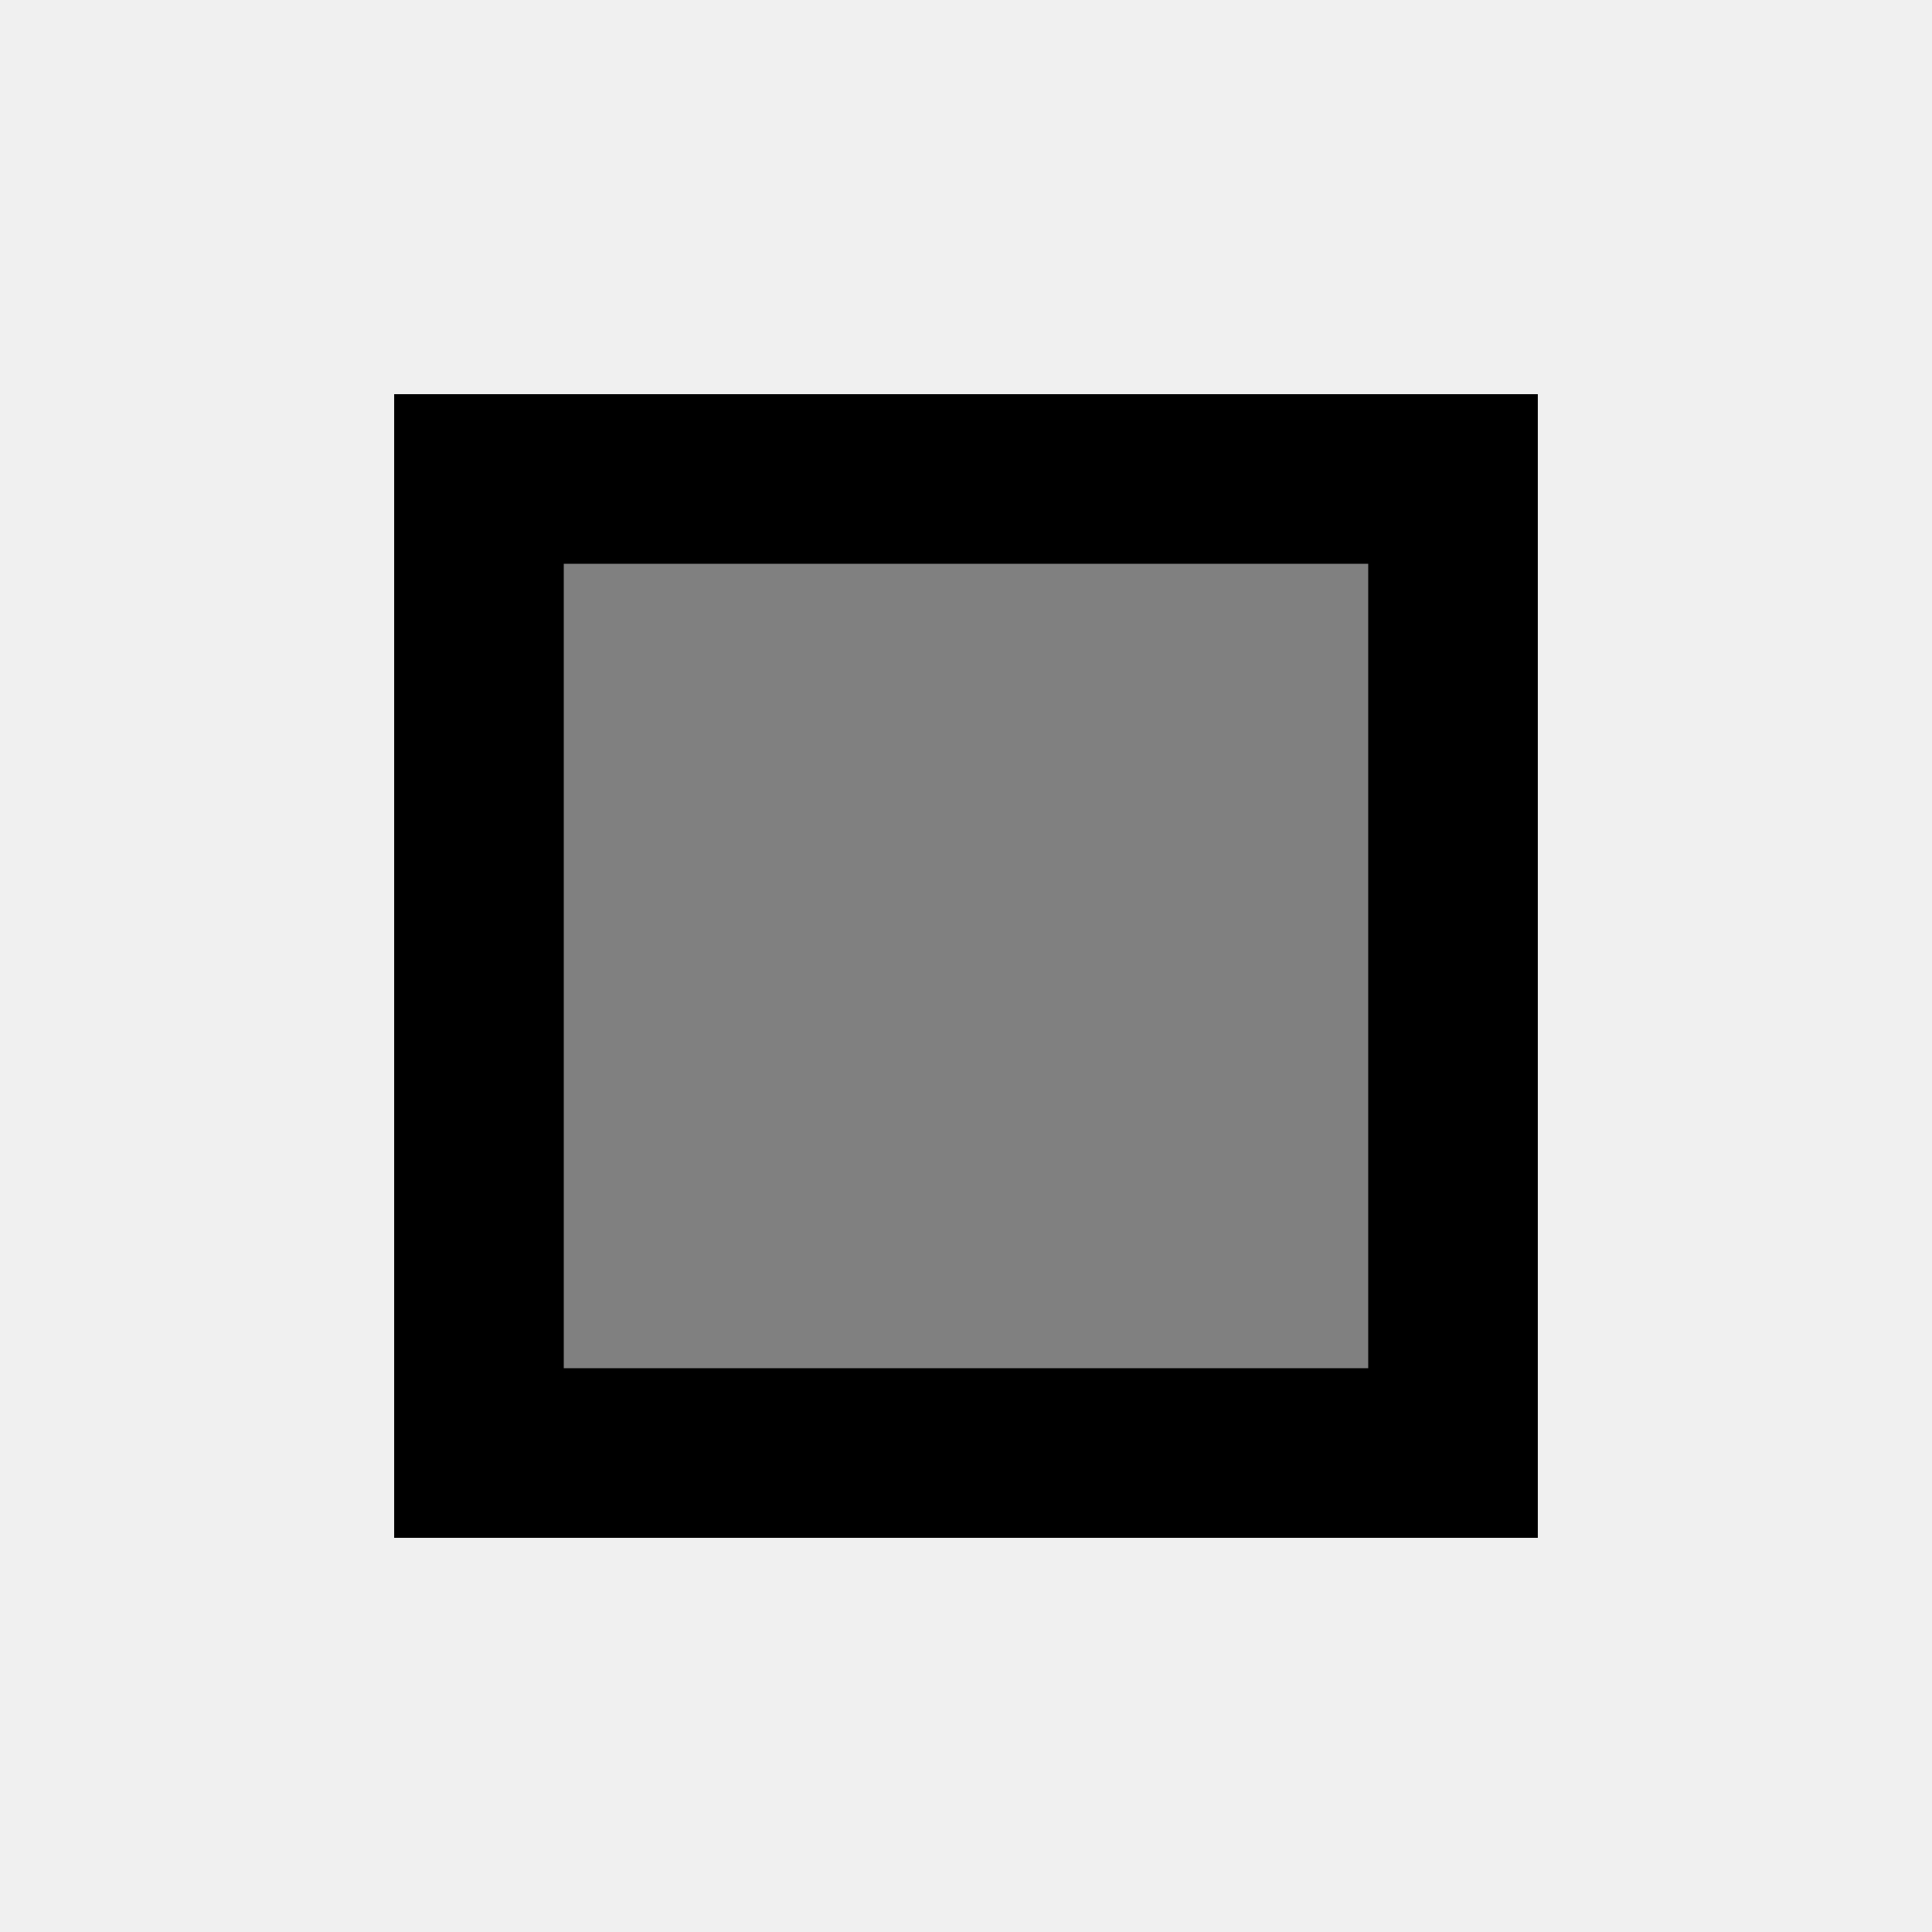
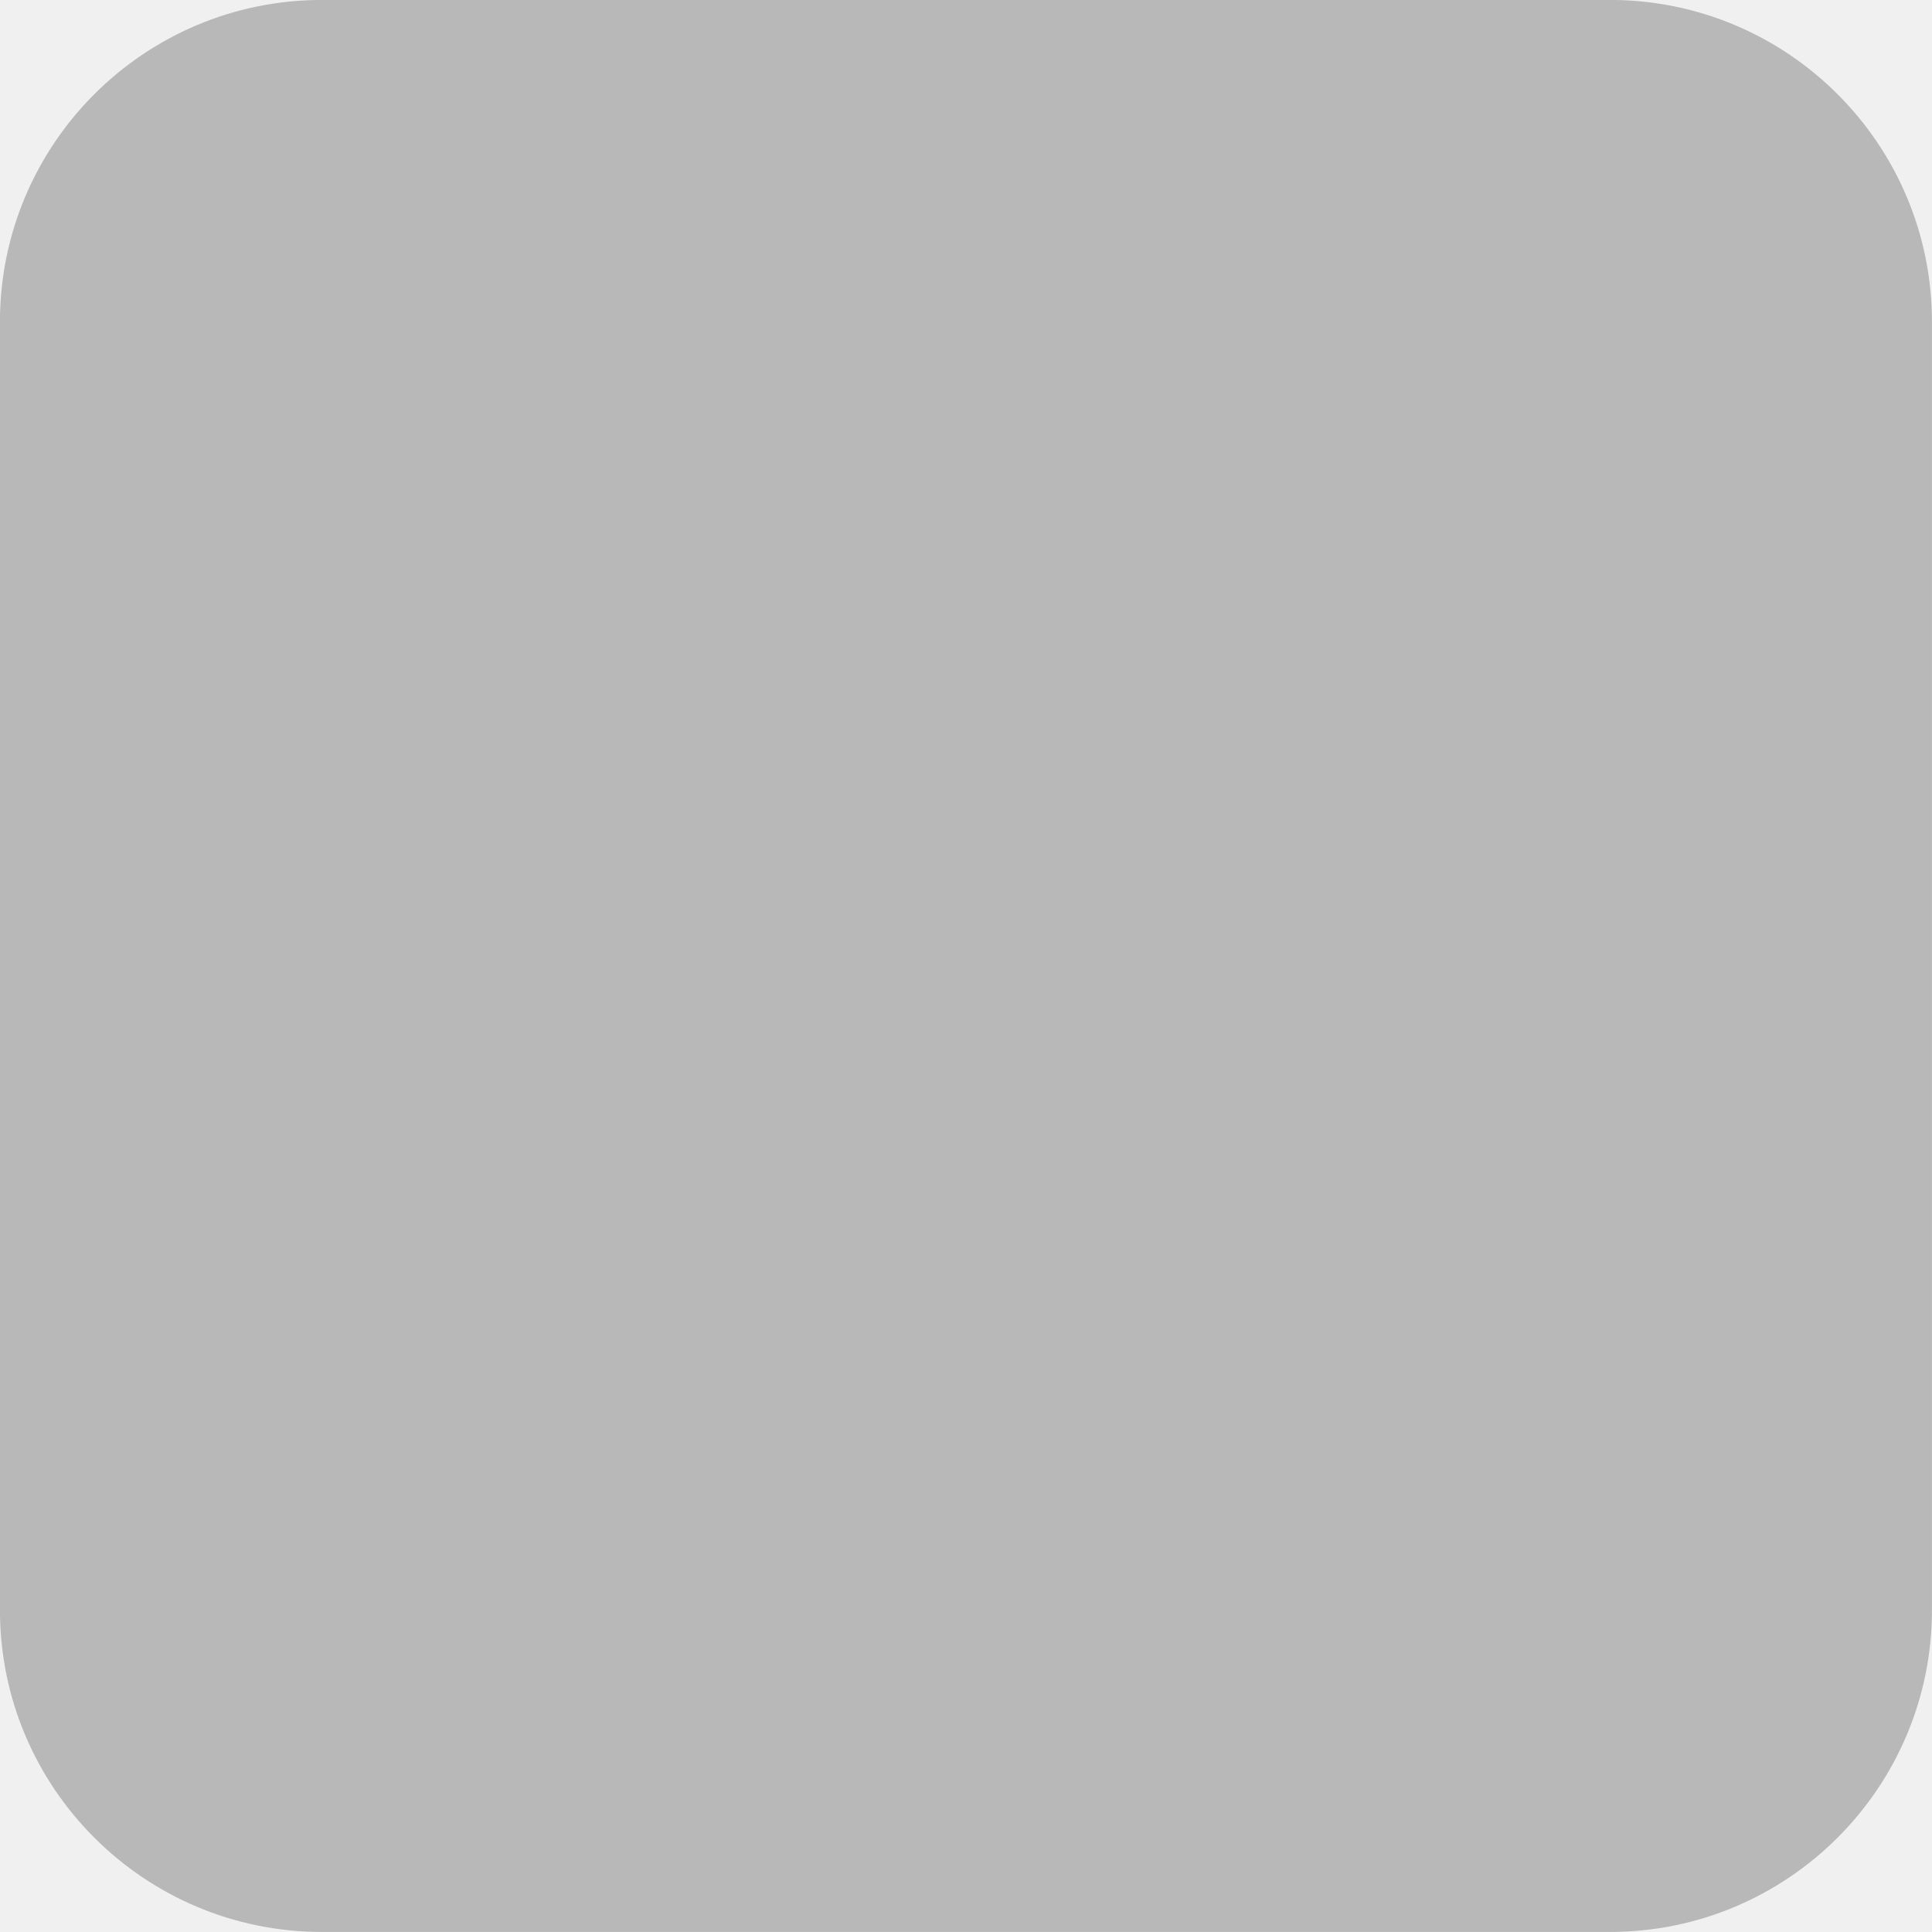
- <svg xmlns="http://www.w3.org/2000/svg" version="1.1" width="48" height="48" viewBox="0,0,39.867,33.6">
-   <g transform="translate(-220.0667,-163.2)">
-     <g data-paper-data="{&quot;isPaintingLayer&quot;:true}" fill-rule="nonzero" stroke-linecap="butt" stroke-linejoin="miter" stroke-miterlimit="10" stroke-dasharray="" stroke-dashoffset="0" style="mix-blend-mode: normal">
-       <path d="M230.2,189.8v-19.6h19.6v19.6z" fill="#ffffff" stroke="#000000" stroke-width="4" />
-       <path d="M230.2,189.8v-19.6h19.6v19.6z" fill="#808080" stroke="#000000" stroke-width="3" />
-       <path d="M220.067,196.8v-33.6h39.867v33.6z" fill="none" stroke="none" stroke-width="0" />
+ <svg xmlns="http://www.w3.org/2000/svg" version="1.1" width="14" height="14" viewBox="0,0,14,14">
+   <g transform="translate(-233.4684,-173.4684)">
+     <g fill-opacity="0.502" fill="#808080" stroke="none" stroke-miterlimit="10">
+       <path d="M235.801,187.468c-1.288,0 -2.333,-1.045 -2.333,-2.333v-9.334c0,-1.288 1.045,-2.333 2.333,-2.333h9.334c1.288,0 2.333,1.045 2.333,2.333v9.334c0,1.288 -1.045,2.333 -2.333,2.333z" />
    </g>
  </g>
</svg>
